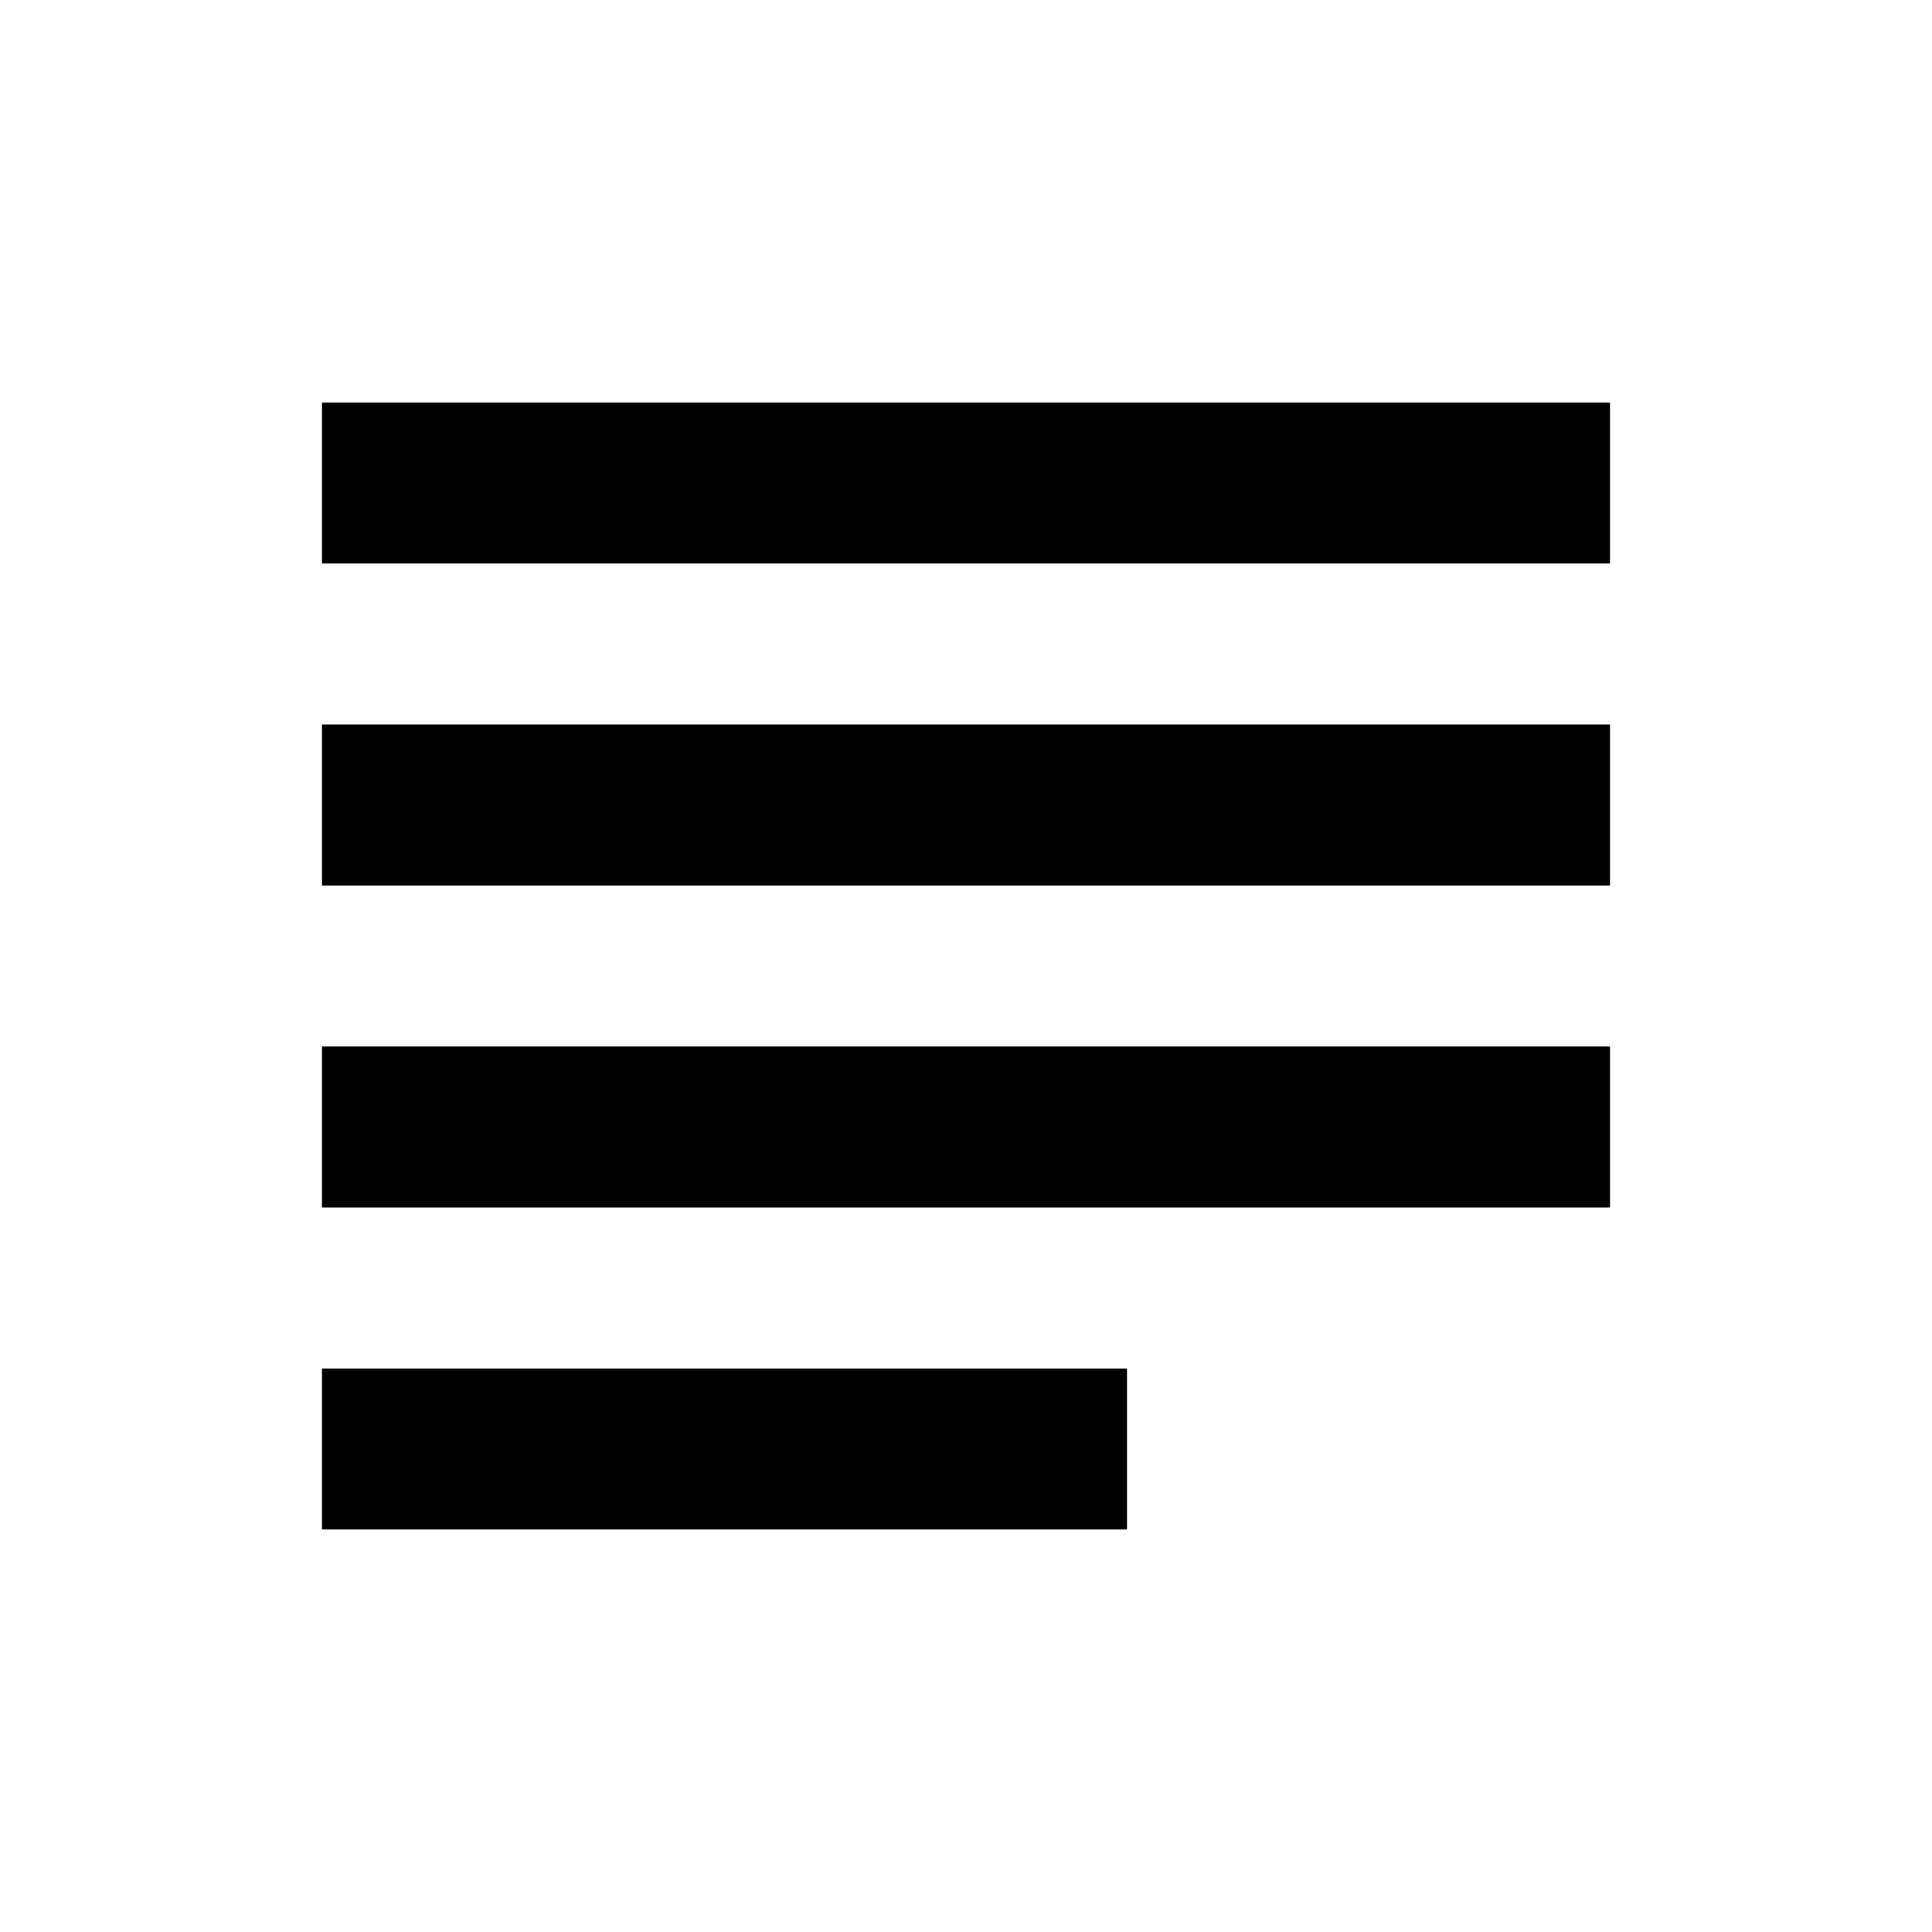
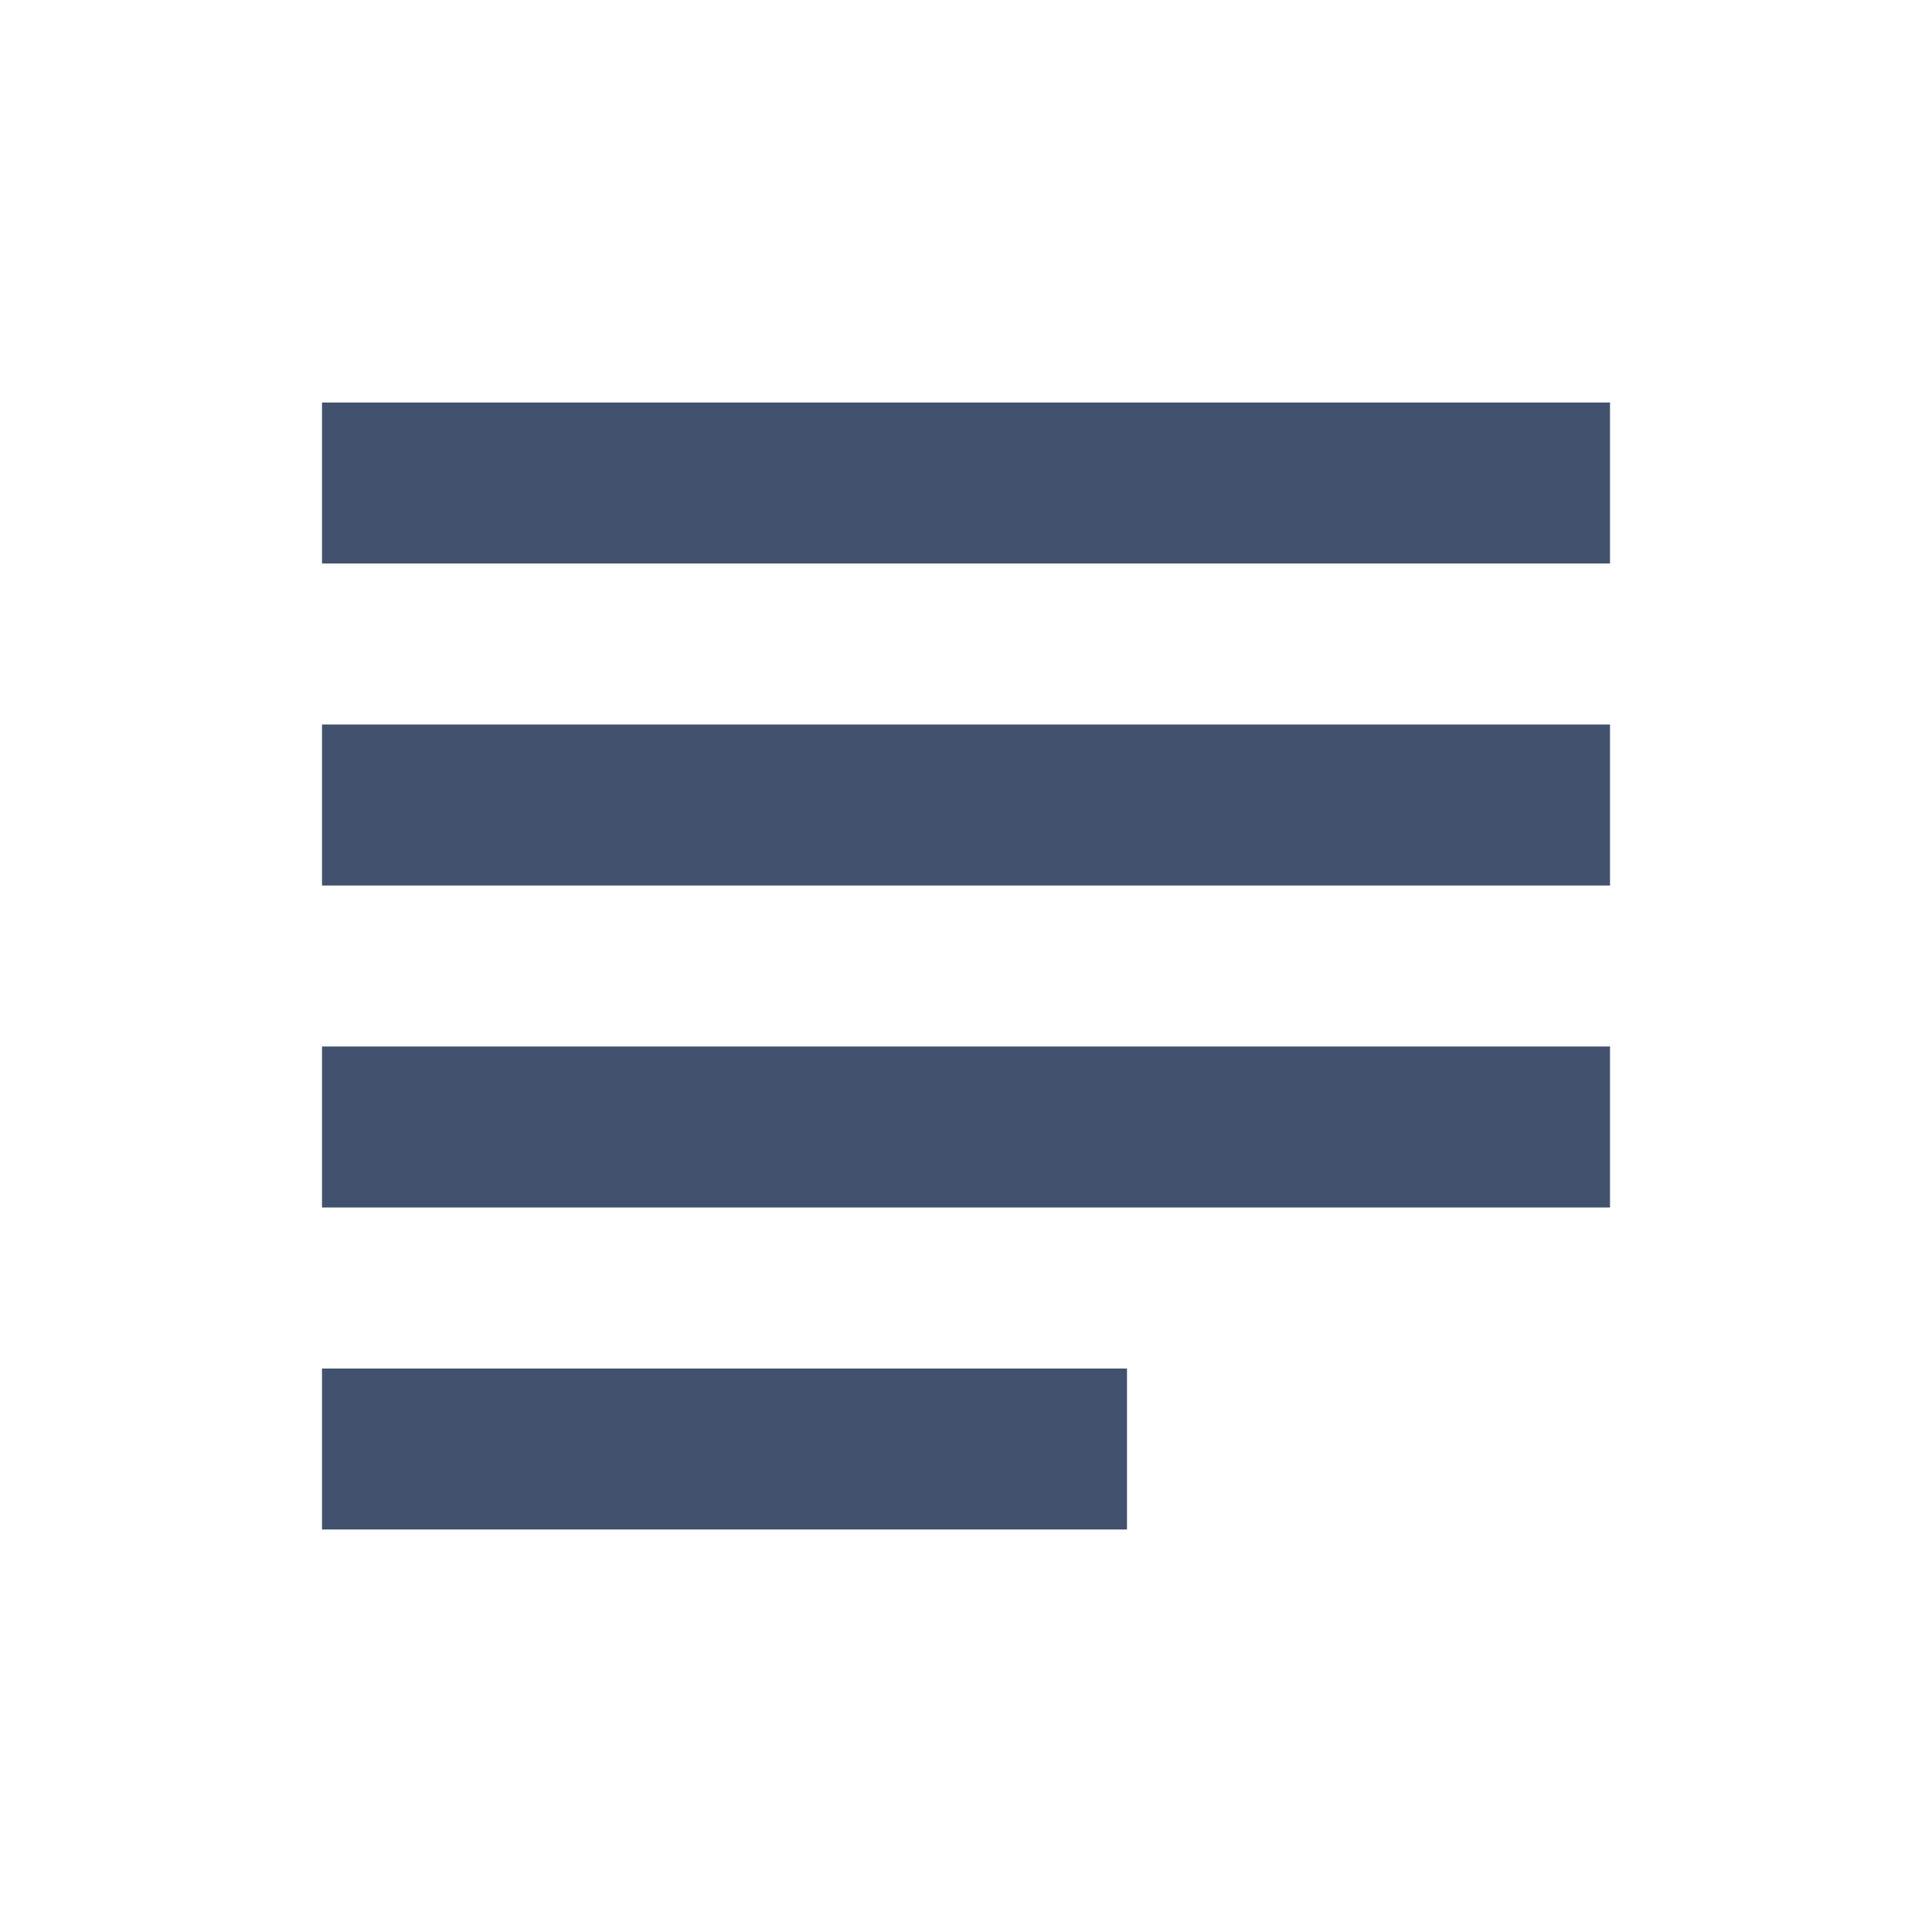
- <svg xmlns="http://www.w3.org/2000/svg" height="24px" viewBox="0 0 24 24" width="24px" fill="#000000">
+ <svg xmlns="http://www.w3.org/2000/svg" height="24px" viewBox="0 0 24 24" width="24px" fill="#42526e">
  <path d="M0 0h24v24H0z" fill="none" />
  <path d="M14 17H4v2h10v-2zm6-8H4v2h16V9zM4 15h16v-2H4v2zM4 5v2h16V5H4z" />
</svg>
